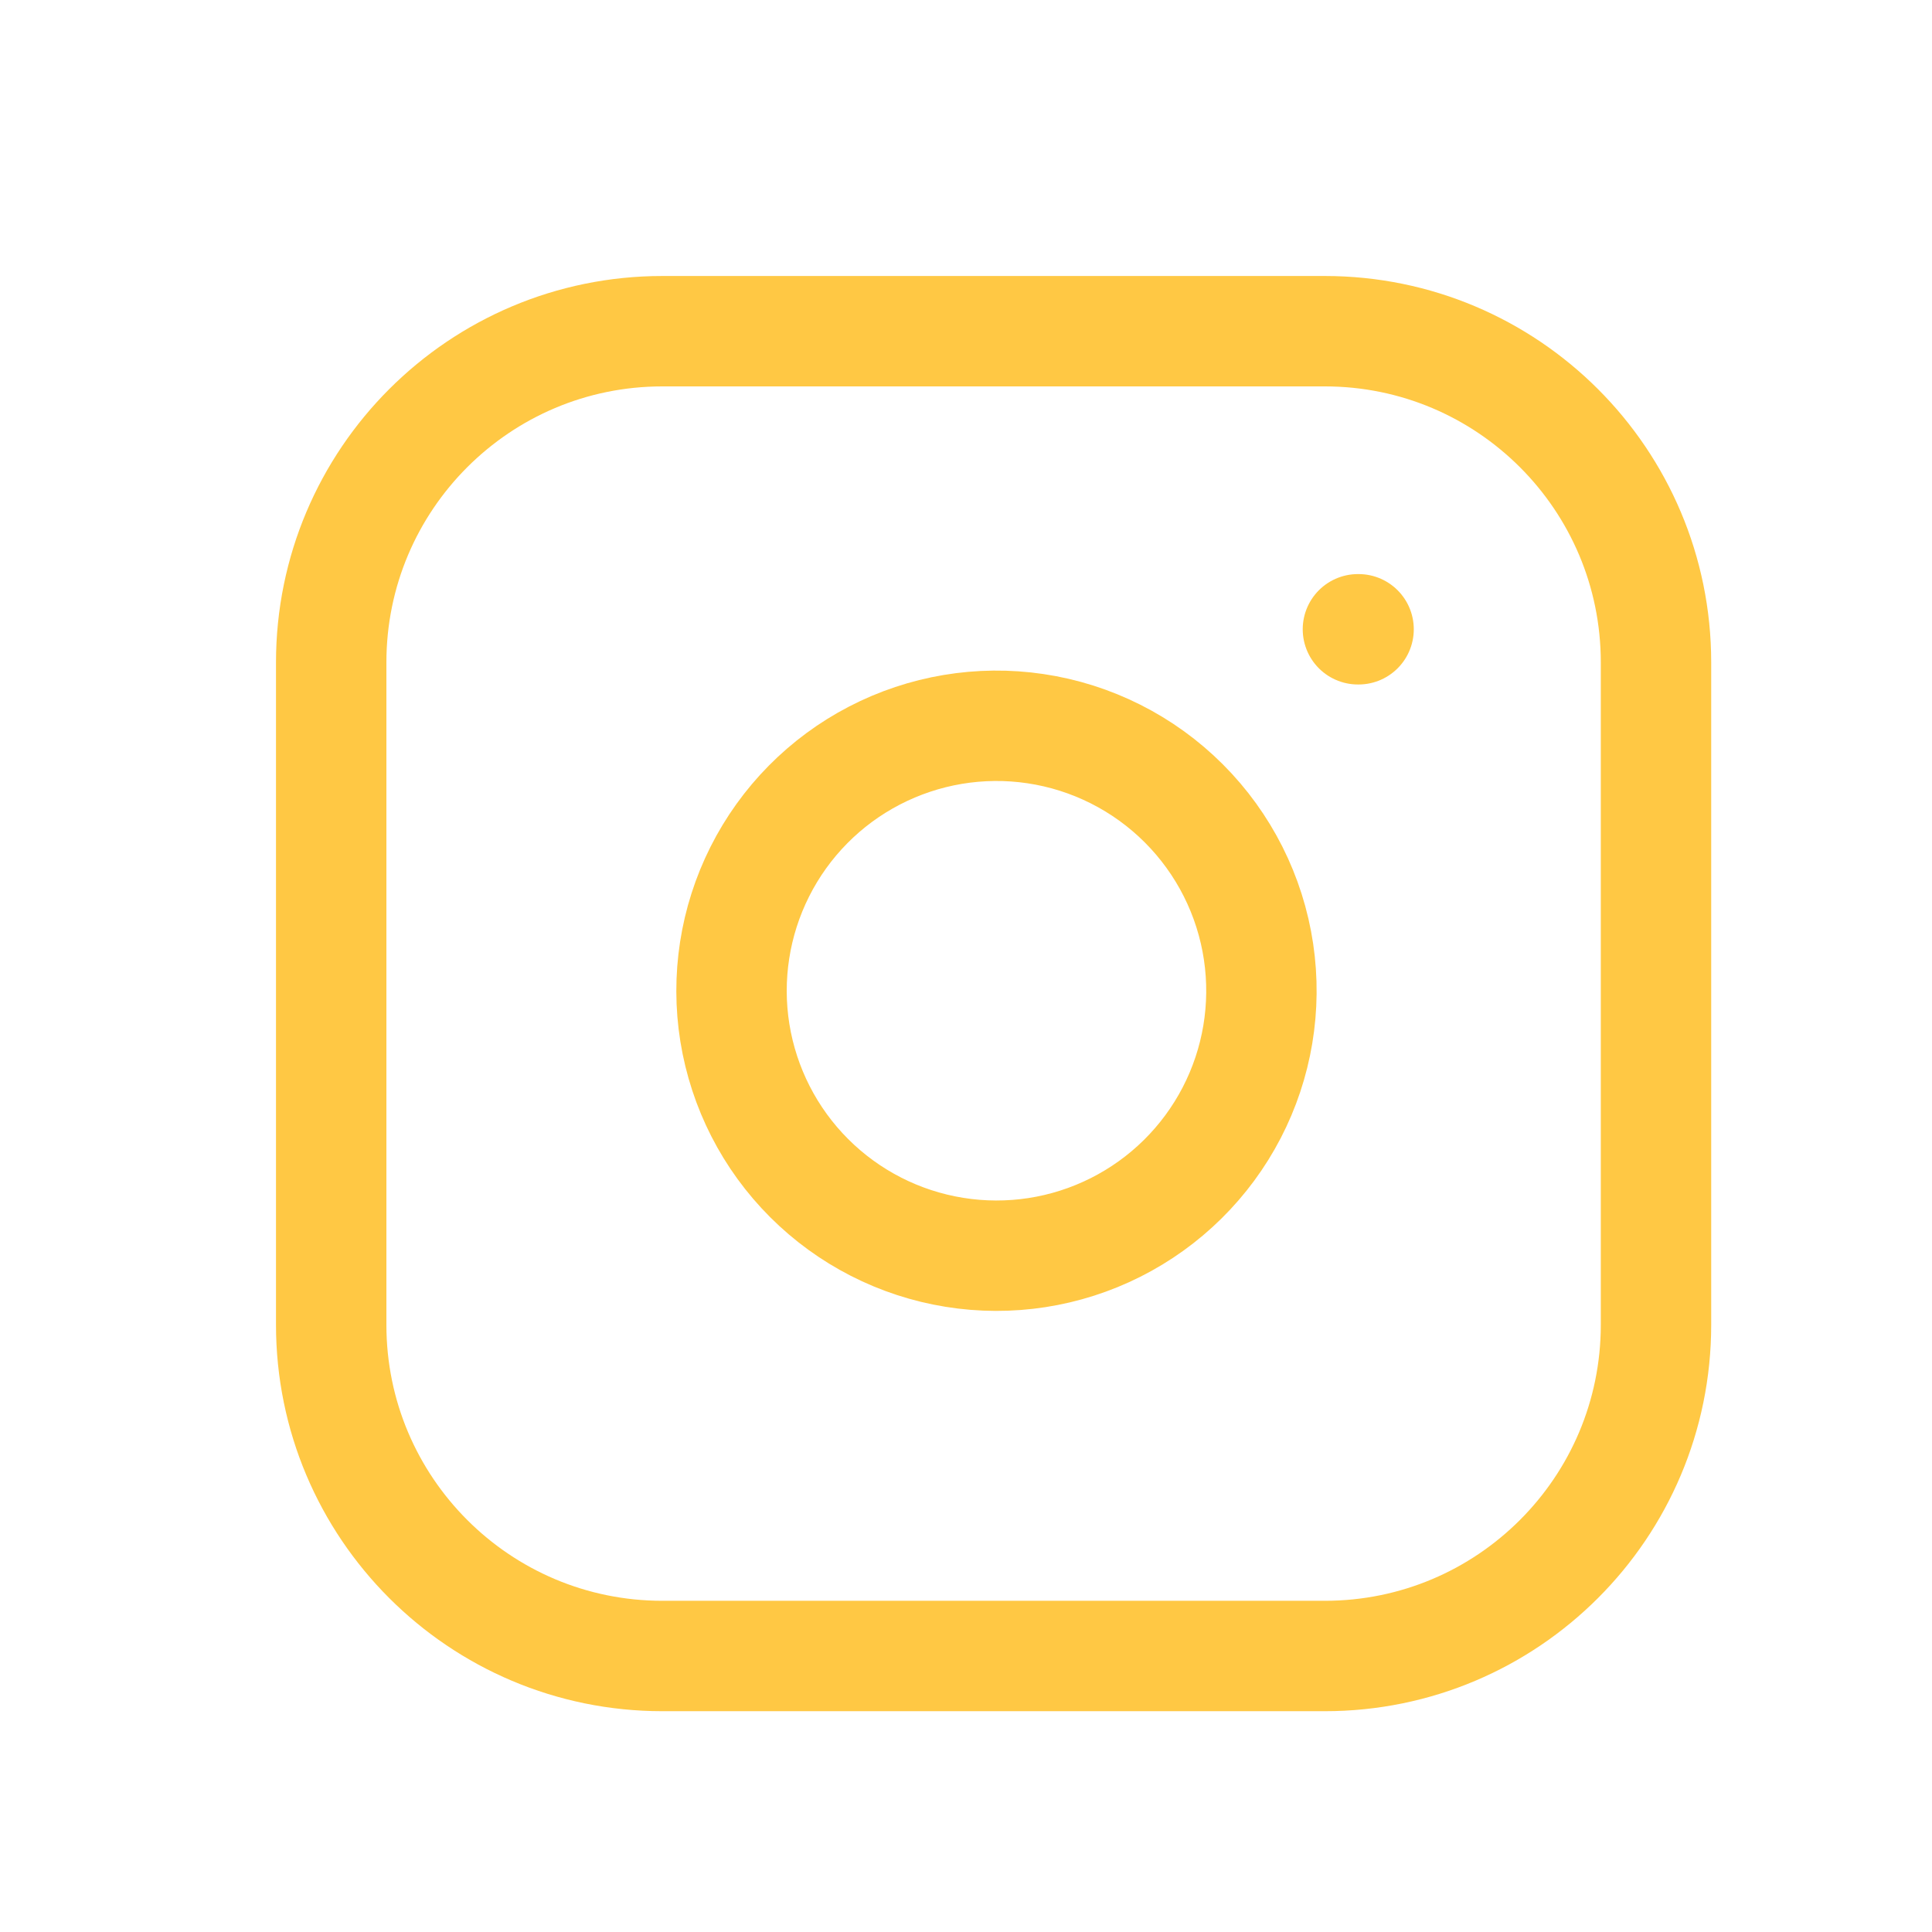
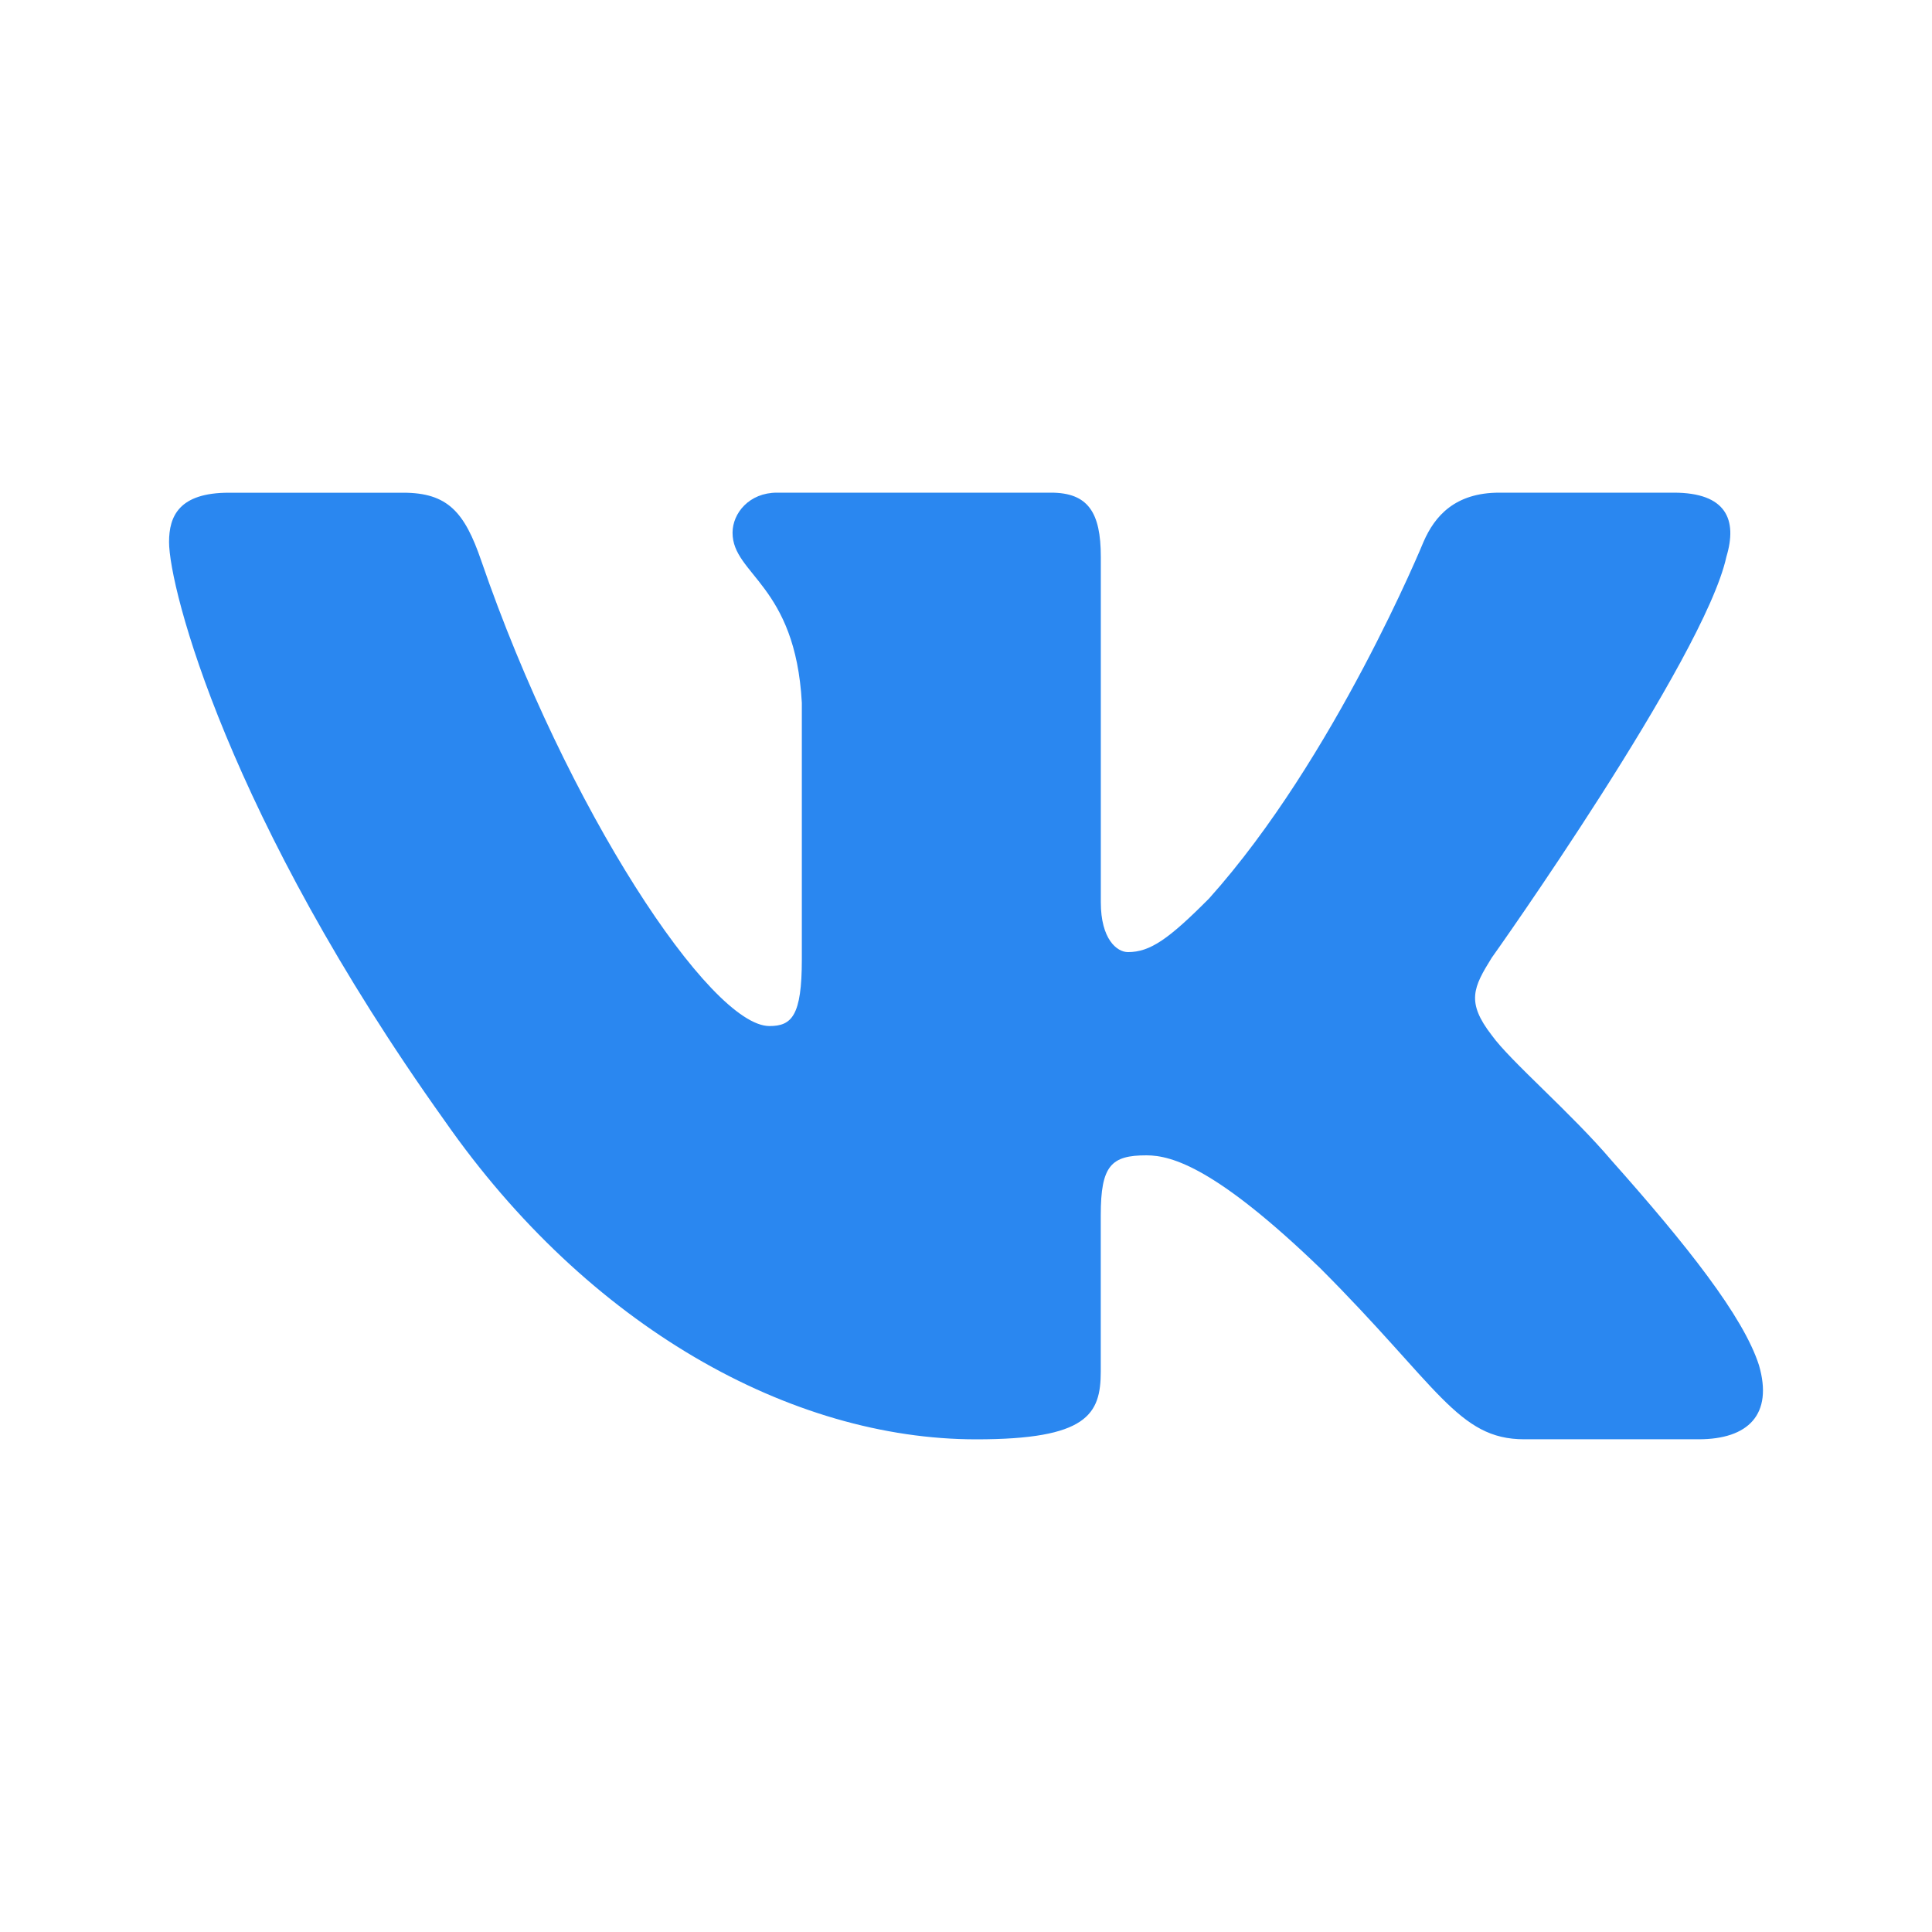
- <svg xmlns="http://www.w3.org/2000/svg" width="35" height="35" viewBox="0 0 35 35" fill="none">
-   <path d="M24 6H12C8.686 6 6 8.686 6 12V24C6 27.314 8.686 30 12 30H24C27.314 30 30 27.314 30 24V12C30 8.686 27.314 6 24 6Z" stroke="#FFC844" stroke-width="2" stroke-linecap="round" stroke-linejoin="round" />
-   <path d="M22.8 17.244C22.948 18.243 22.778 19.263 22.313 20.159C21.848 21.055 21.112 21.782 20.21 22.236C19.308 22.69 18.286 22.848 17.29 22.687C16.293 22.527 15.372 22.056 14.658 21.342C13.944 20.628 13.474 19.708 13.313 18.711C13.153 17.714 13.311 16.692 13.765 15.79C14.219 14.888 14.945 14.153 15.841 13.688C16.738 13.223 17.758 13.052 18.756 13.2C19.775 13.351 20.718 13.826 21.446 14.554C22.174 15.282 22.649 16.225 22.8 17.244Z" stroke="#FFC844" stroke-width="2" stroke-linecap="round" stroke-linejoin="round" />
-   <path d="M24.6 11.4H24.612" stroke="#FFC844" stroke-width="2" stroke-linecap="round" stroke-linejoin="round" />
+ <svg xmlns="http://www.w3.org/2000/svg" width="36" height="36" viewBox="0 0 36 36" fill="none">
+   <path d="M32.169 10.374C32.377 9.685 32.169 9.18 31.188 9.18H27.938C27.111 9.18 26.733 9.617 26.525 10.097C26.525 10.097 24.873 14.127 22.531 16.74C21.775 17.501 21.43 17.741 21.018 17.741C20.812 17.741 20.512 17.501 20.512 16.811V10.374C20.512 9.548 20.274 9.18 19.584 9.18H14.477C13.961 9.18 13.65 9.562 13.65 9.927C13.65 10.71 14.821 10.89 14.941 13.096V17.88C14.941 18.928 14.753 19.119 14.338 19.119C13.236 19.119 10.557 15.074 8.966 10.444C8.657 9.545 8.344 9.181 7.514 9.181H4.265C3.336 9.181 3.15 9.619 3.15 10.099C3.15 10.961 4.252 15.23 8.28 20.876C10.966 24.731 14.747 26.82 18.191 26.82C20.256 26.82 20.511 26.357 20.511 25.556V22.642C20.511 21.715 20.708 21.528 21.362 21.528C21.842 21.528 22.669 21.771 24.597 23.628C26.8 25.83 27.164 26.819 28.402 26.819H31.651C32.578 26.819 33.042 26.355 32.776 25.439C32.484 24.528 31.431 23.201 30.035 21.631C29.276 20.736 28.142 19.773 27.797 19.291C27.315 18.67 27.455 18.396 27.797 17.845C27.799 17.846 31.757 12.27 32.169 10.374V10.374Z" fill="#2A87F0" />
</svg>
